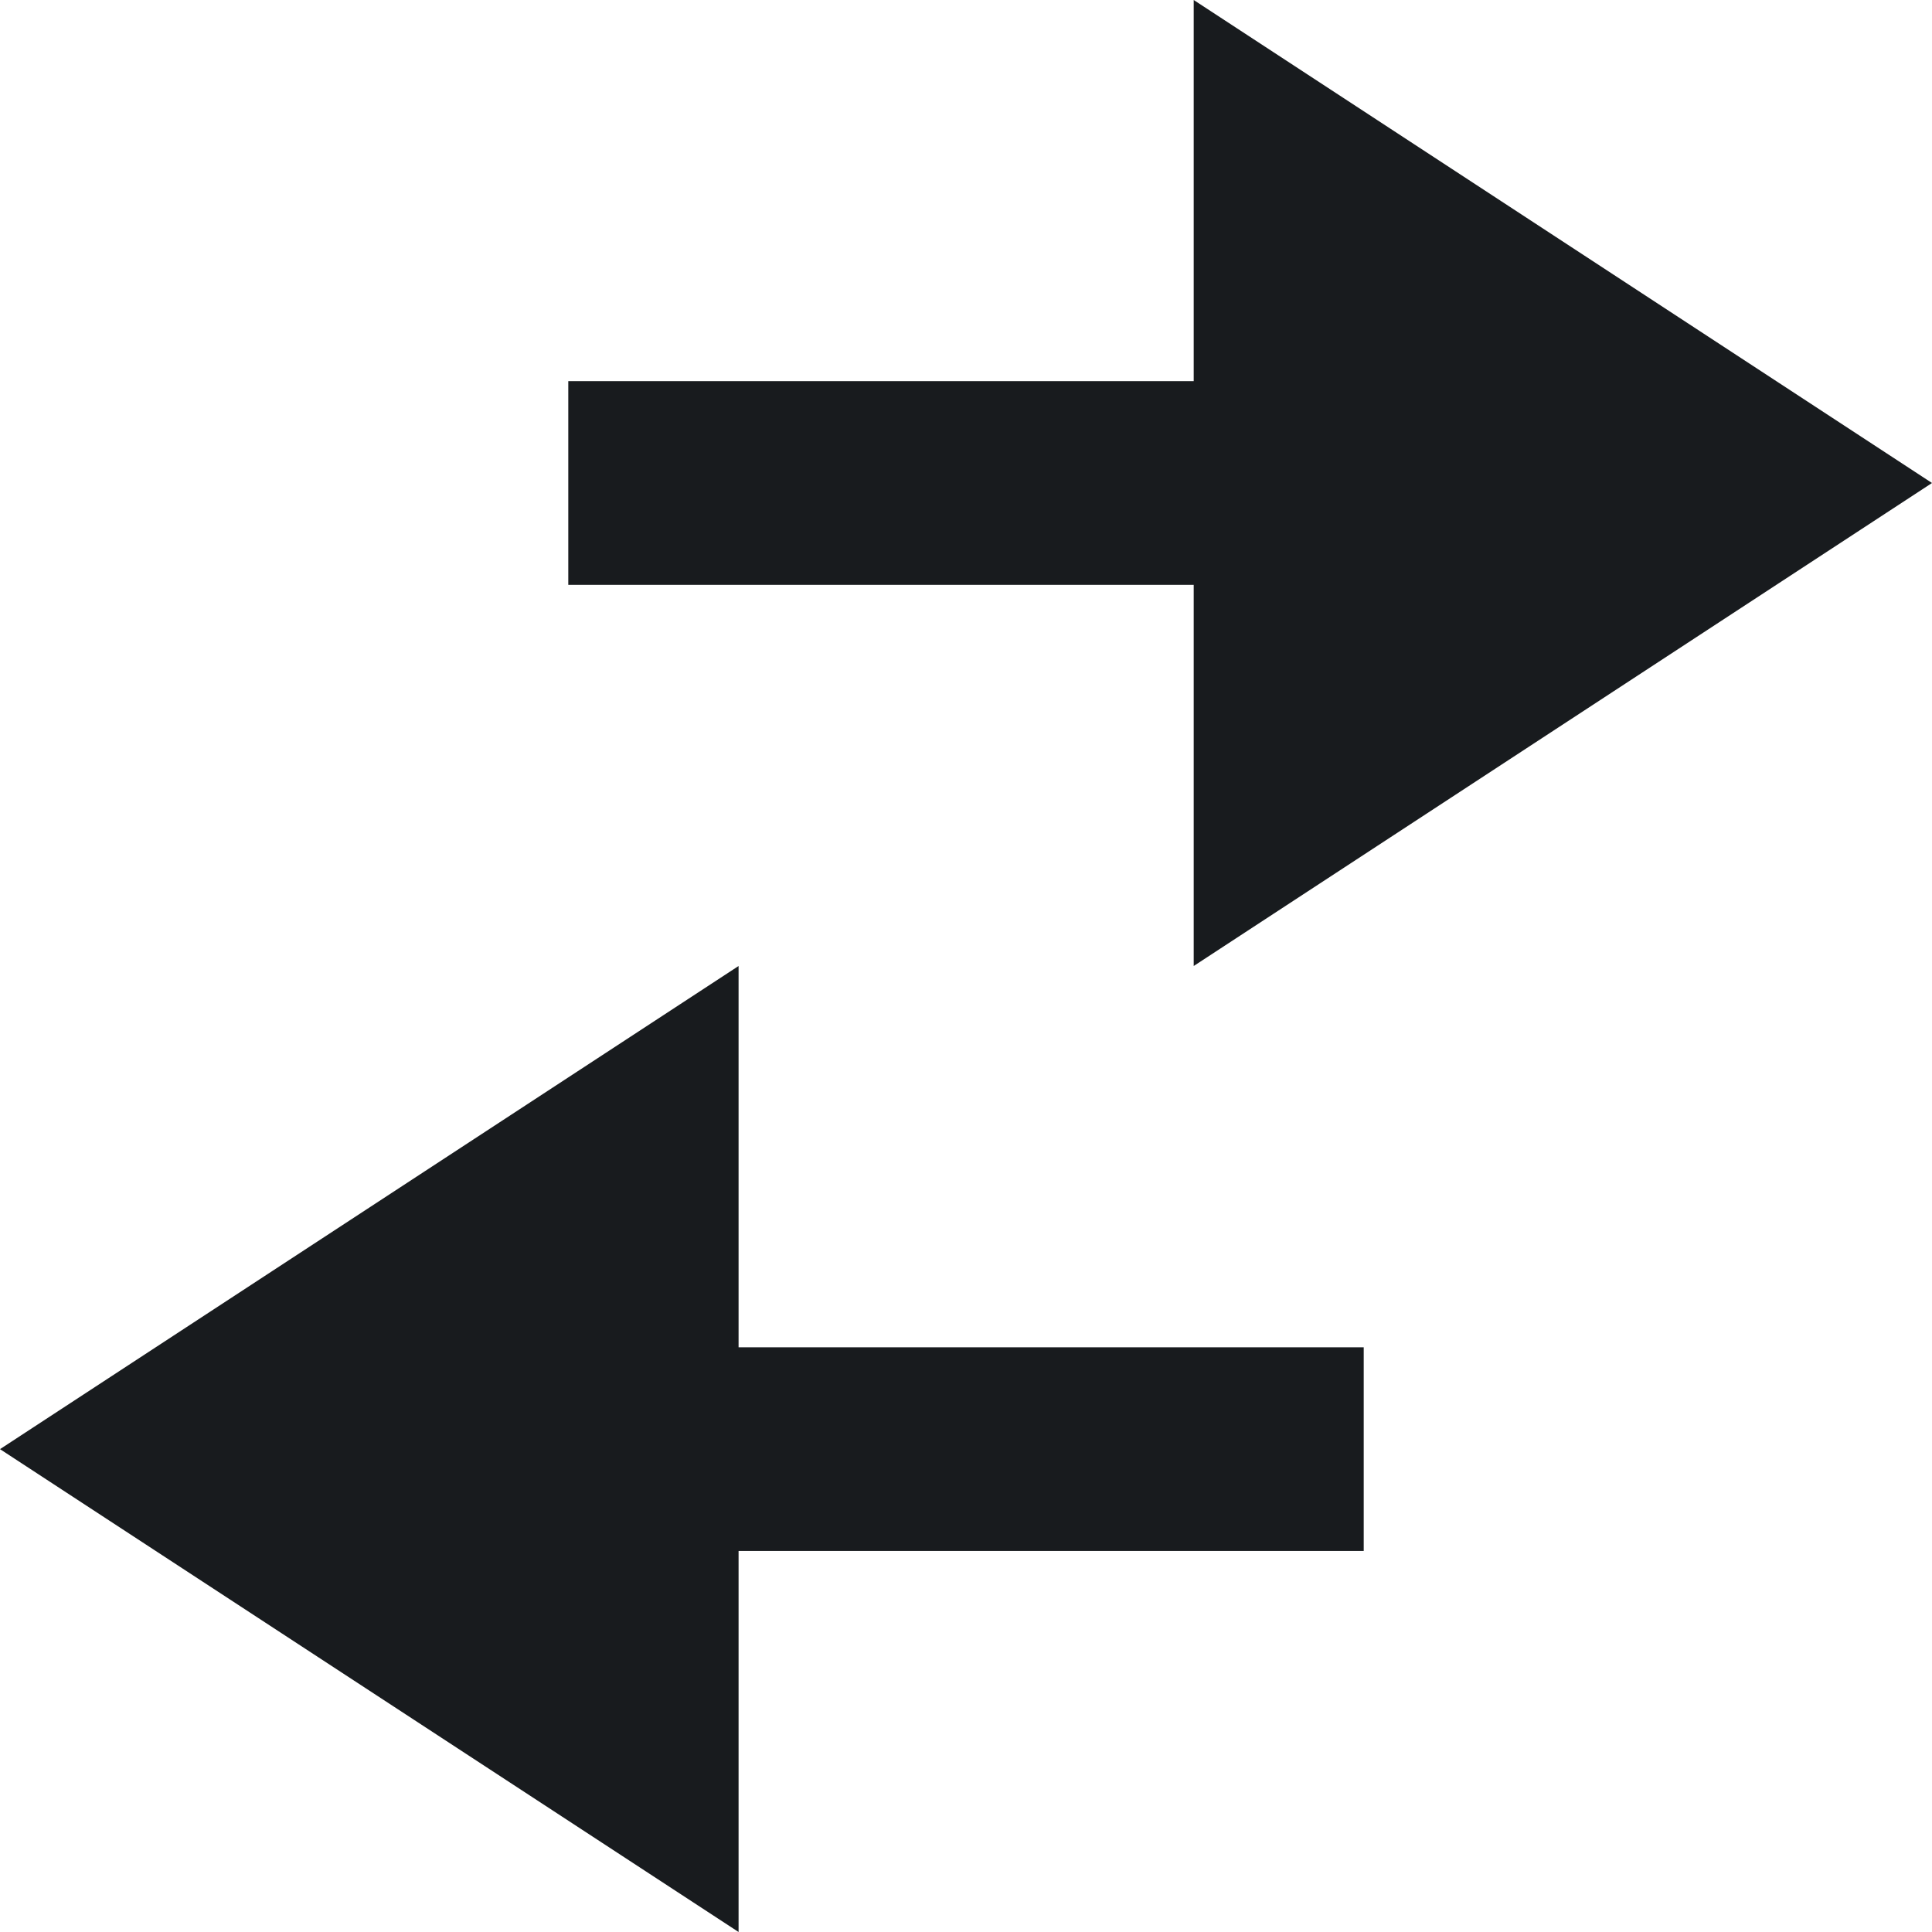
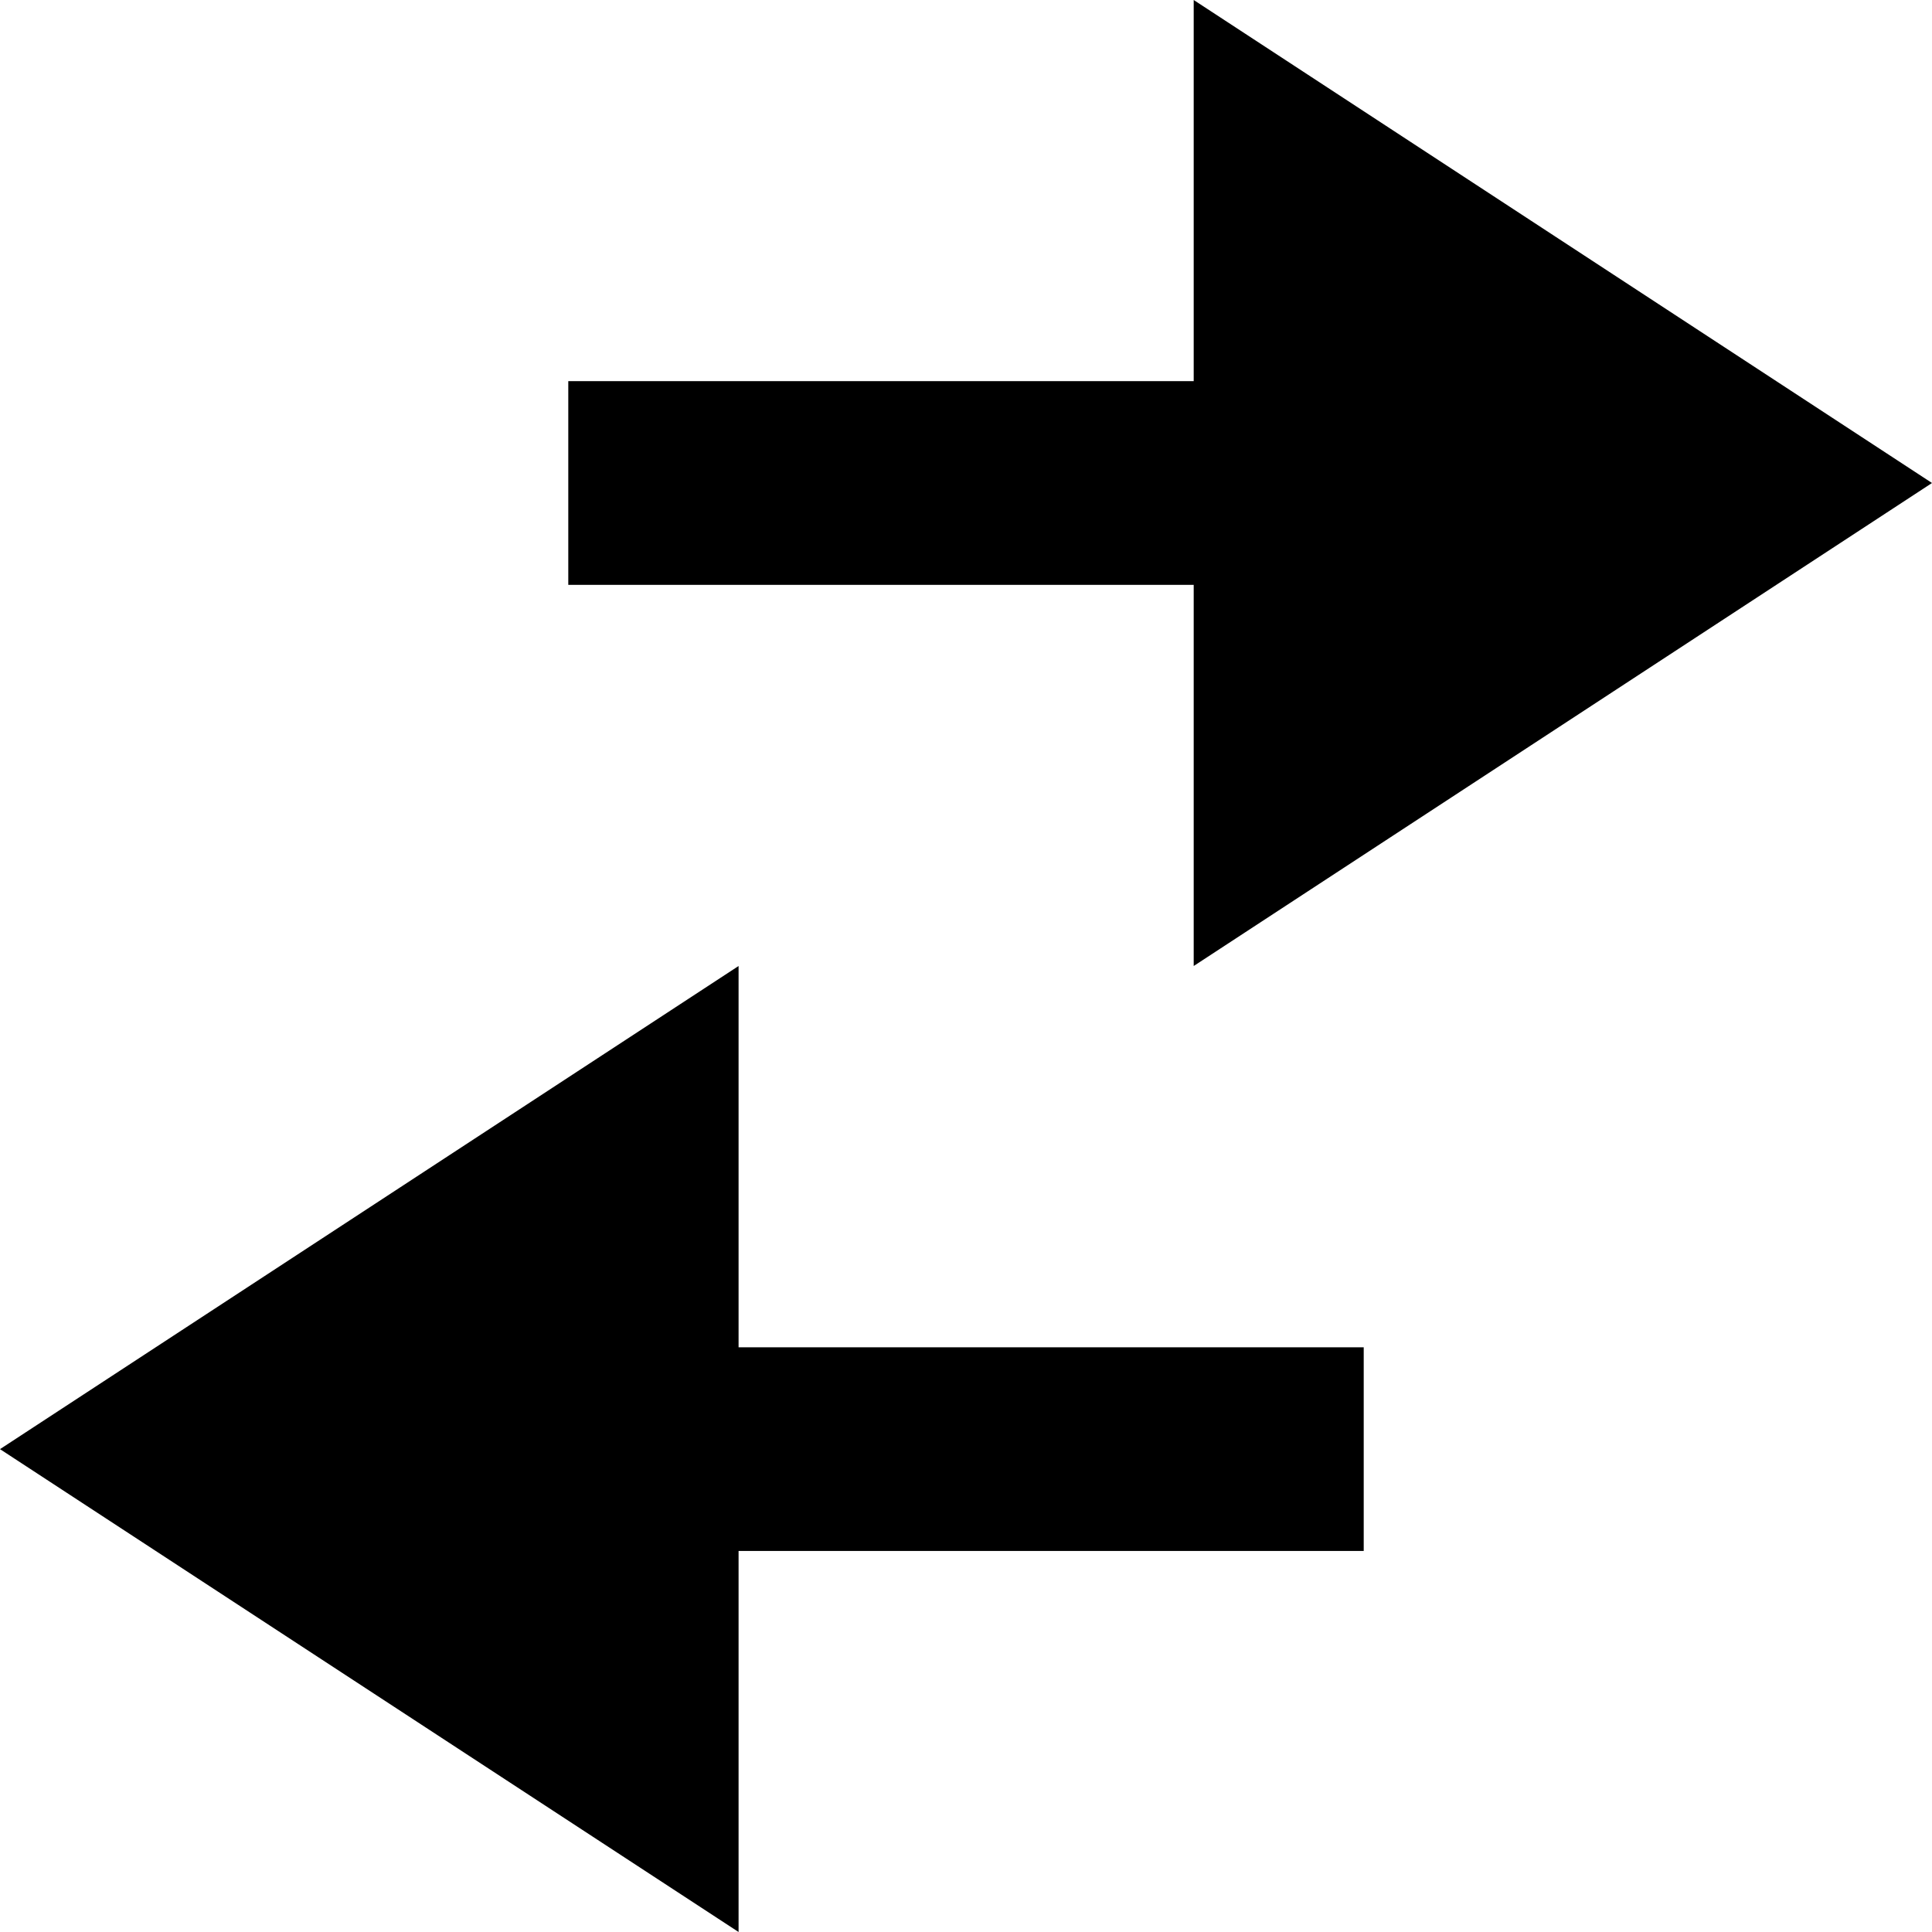
<svg xmlns="http://www.w3.org/2000/svg" width="14px" height="14px" viewBox="0 0 14 14" version="1.1">
  <defs />
-   <g id="Desktop" stroke="none" stroke-width="1" fill="none" fill-rule="evenodd">
-     <g id="Sole_dskt_main" transform="translate(-273, -4465)" fill="#181B1E">
+   <g id="Desktop" stroke="none" stroke-width="1" fill-rule="evenodd">
+     <g id="Sole_dskt_main" transform="translate(-273, -4465)">
      <g id="online-store" transform="translate(25, 3844)">
        <g id="1-item" transform="translate(0, 140)">
          <g id="compare_icon" transform="translate(248, 481)">
            <polygon id="Shape" points="5.352 7 0 10.501 5.352 14 5.352 11.239 9.882 11.239 9.882 9.763 5.352 9.763" />
            <polygon id="Shape" points="8.65 2.762 4.118 2.762 4.118 4.238 8.65 4.238 8.65 7 14 3.5 8.65 0" />
          </g>
        </g>
      </g>
    </g>
  </g>
</svg>
